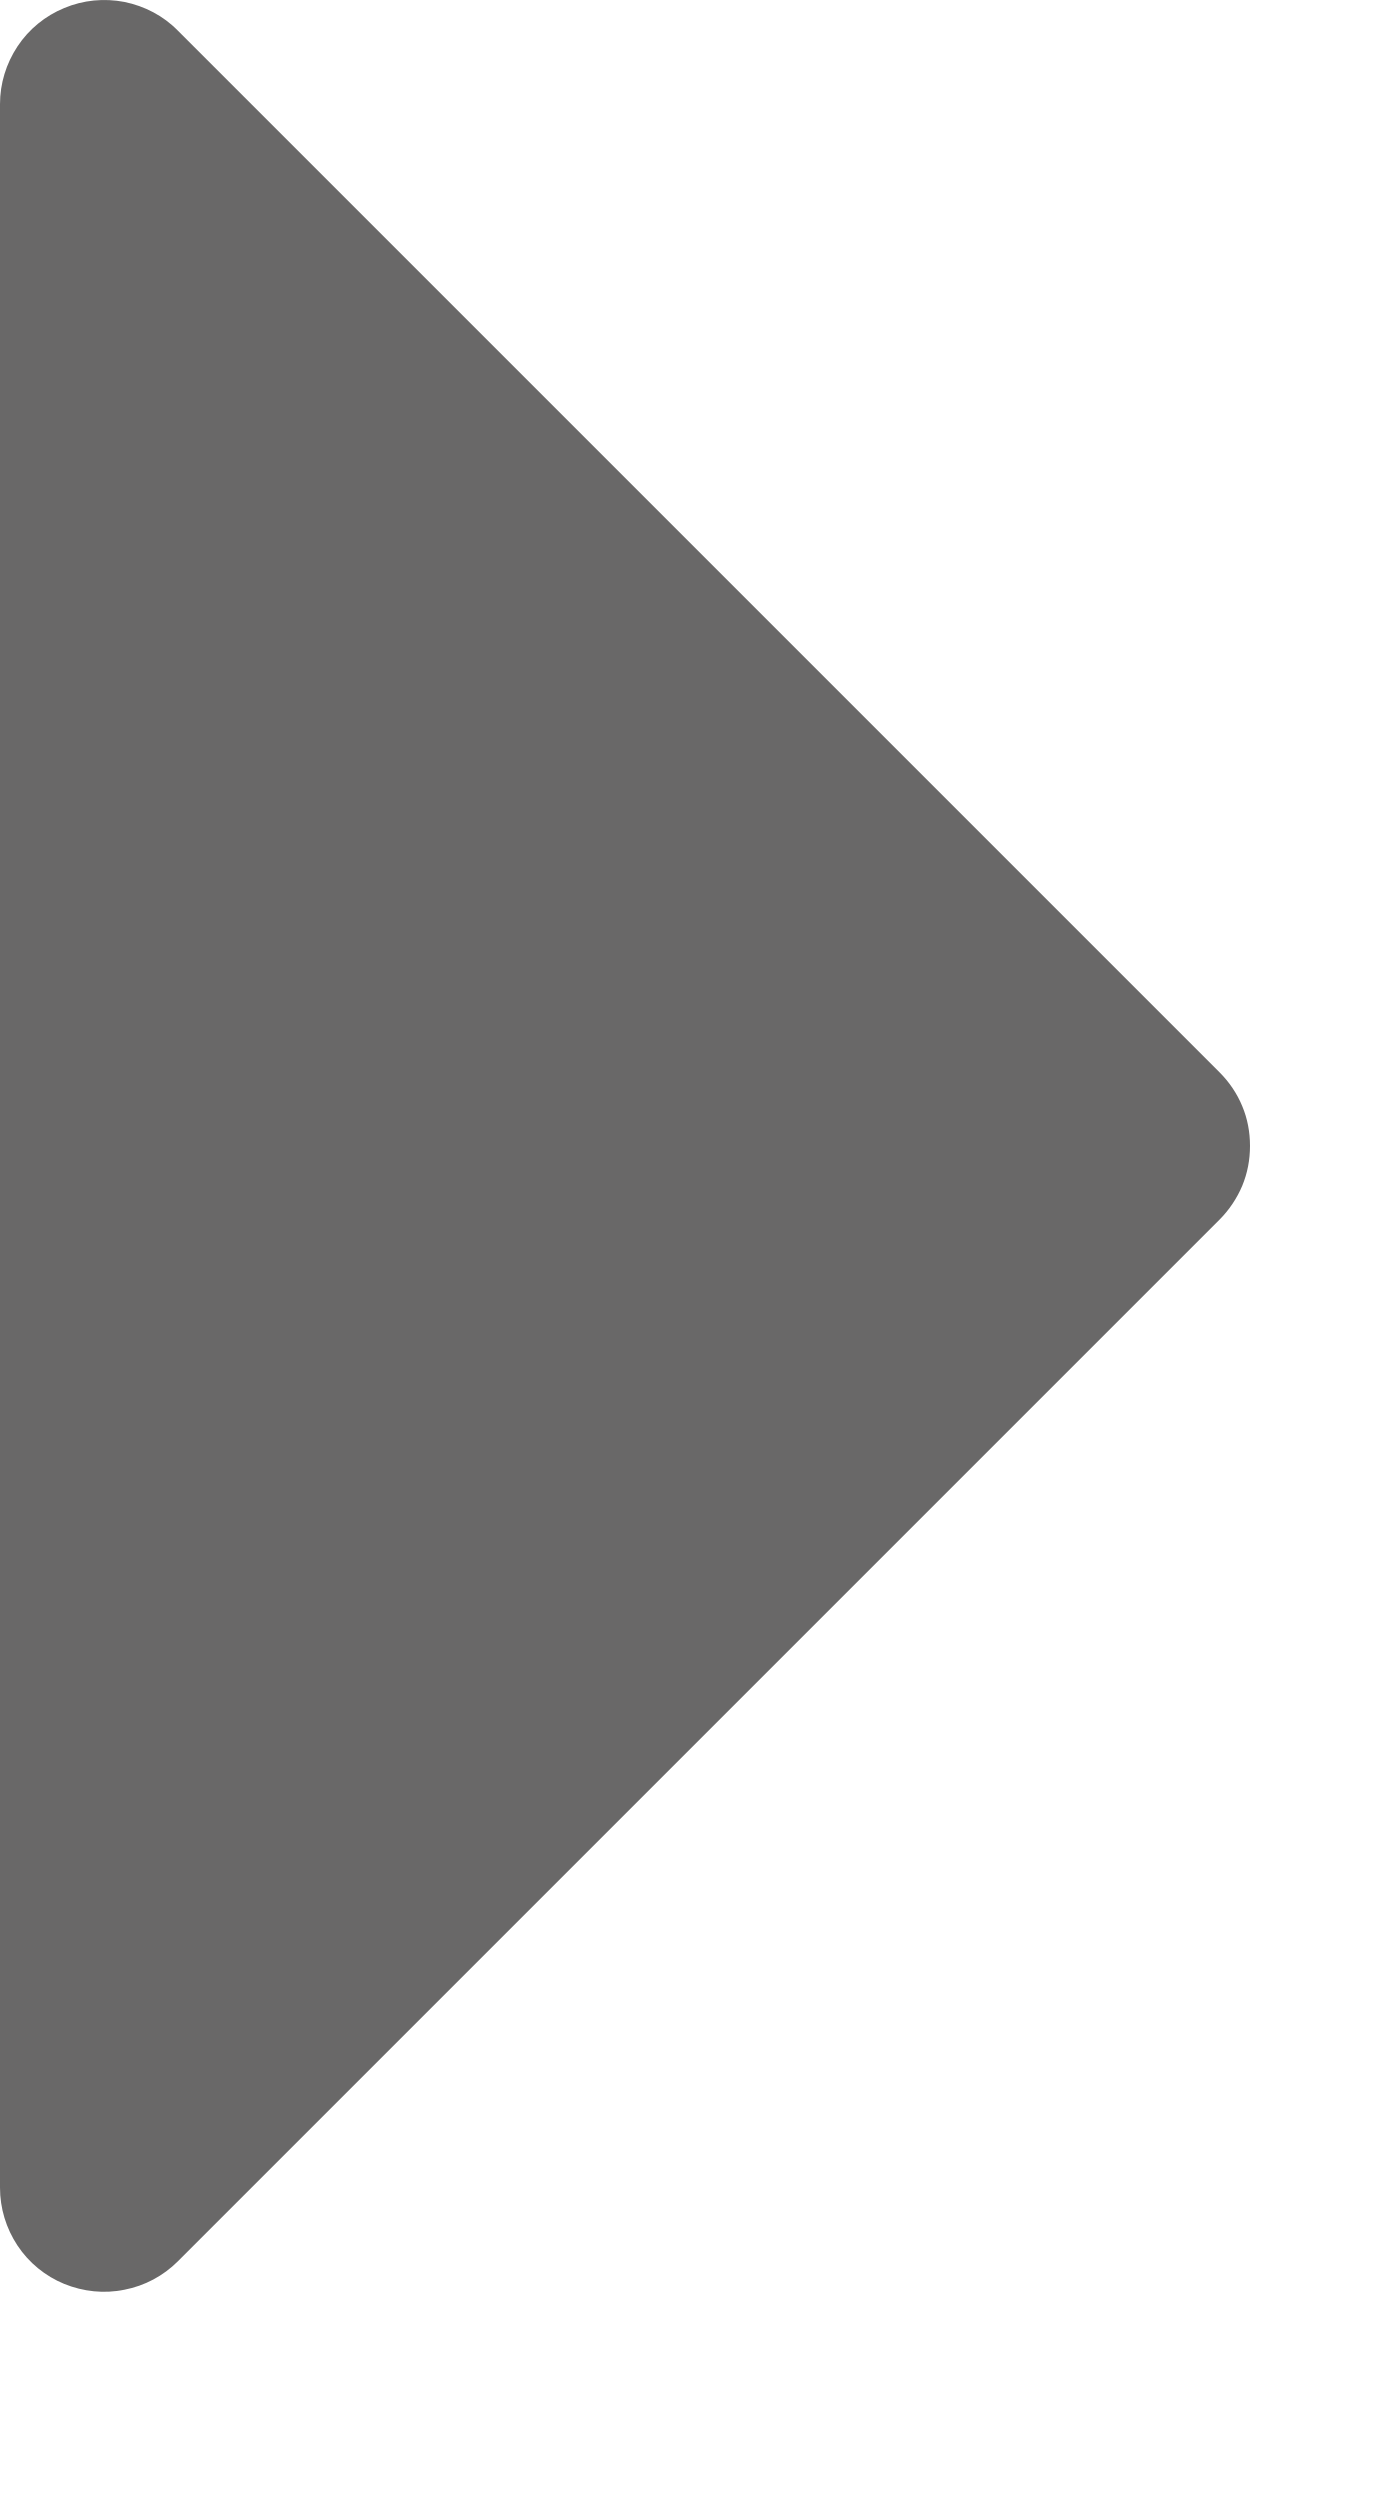
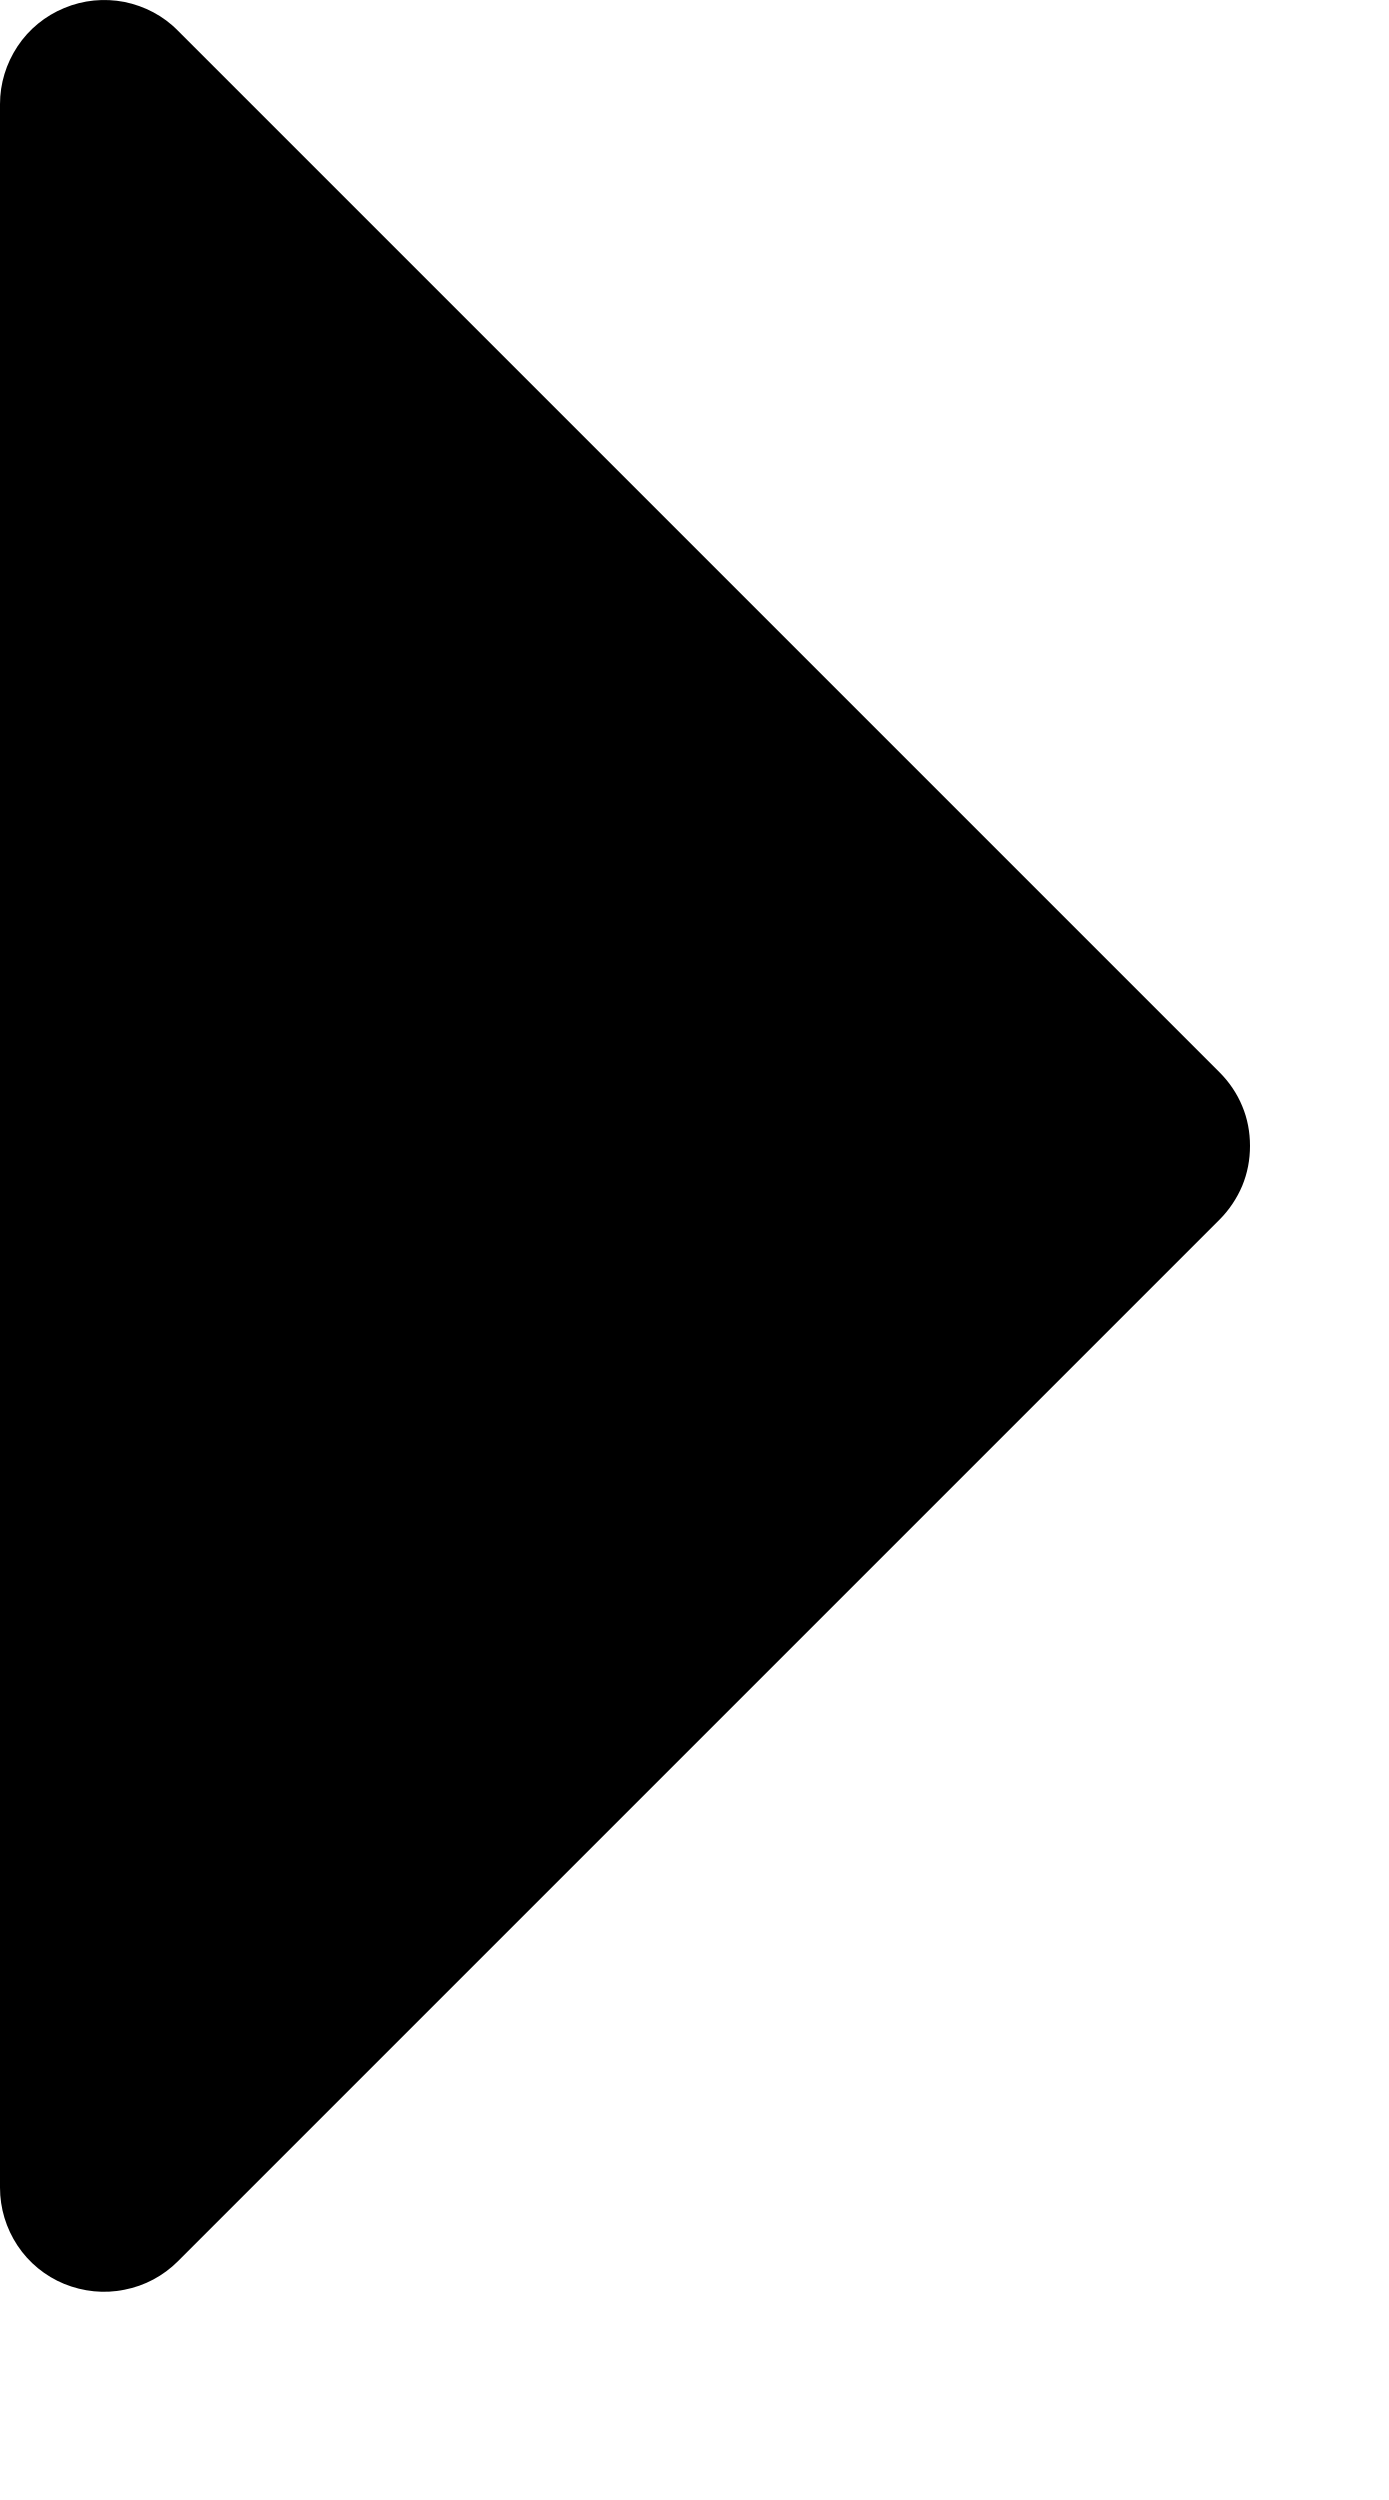
- <svg xmlns="http://www.w3.org/2000/svg" width="5" height="9" viewBox="0 0 5 9" fill="none">
-   <path d="M0.64 0.11L4.39 3.86C4.425 3.895 4.453 3.936 4.472 3.982C4.491 4.027 4.5 4.076 4.5 4.125C4.5 4.175 4.491 4.223 4.472 4.269C4.453 4.314 4.425 4.356 4.39 4.391L0.64 8.141C0.588 8.193 0.521 8.229 0.448 8.243C0.375 8.258 0.3 8.25 0.231 8.222C0.163 8.194 0.104 8.146 0.063 8.084C0.022 8.022 -5.82985e-05 7.95 9.97705e-08 7.875L-2.28065e-07 0.375C-5.86328e-05 0.301 0.022 0.229 0.063 0.167C0.104 0.105 0.163 0.057 0.231 0.029C0.3 0 0.375 -0.007 0.448 0.007C0.521 0.022 0.588 0.057 0.64 0.11Z" fill="#696868" />
+ <svg xmlns="http://www.w3.org/2000/svg" width="5" height="9" viewBox="0 0 5 9" fill="currentcolor">
+   <path d="M0.64 0.11L4.39 3.86C4.425 3.895 4.453 3.936 4.472 3.982C4.491 4.027 4.5 4.076 4.5 4.125C4.5 4.175 4.491 4.223 4.472 4.269C4.453 4.314 4.425 4.356 4.39 4.391L0.64 8.141C0.588 8.193 0.521 8.229 0.448 8.243C0.375 8.258 0.3 8.25 0.231 8.222C0.163 8.194 0.104 8.146 0.063 8.084C0.022 8.022 -5.82985e-05 7.95 9.97705e-08 7.875L-2.28065e-07 0.375C-5.86328e-05 0.301 0.022 0.229 0.063 0.167C0.104 0.105 0.163 0.057 0.231 0.029C0.3 0 0.375 -0.007 0.448 0.007C0.521 0.022 0.588 0.057 0.64 0.11Z" fill="currentcolor" />
</svg>
